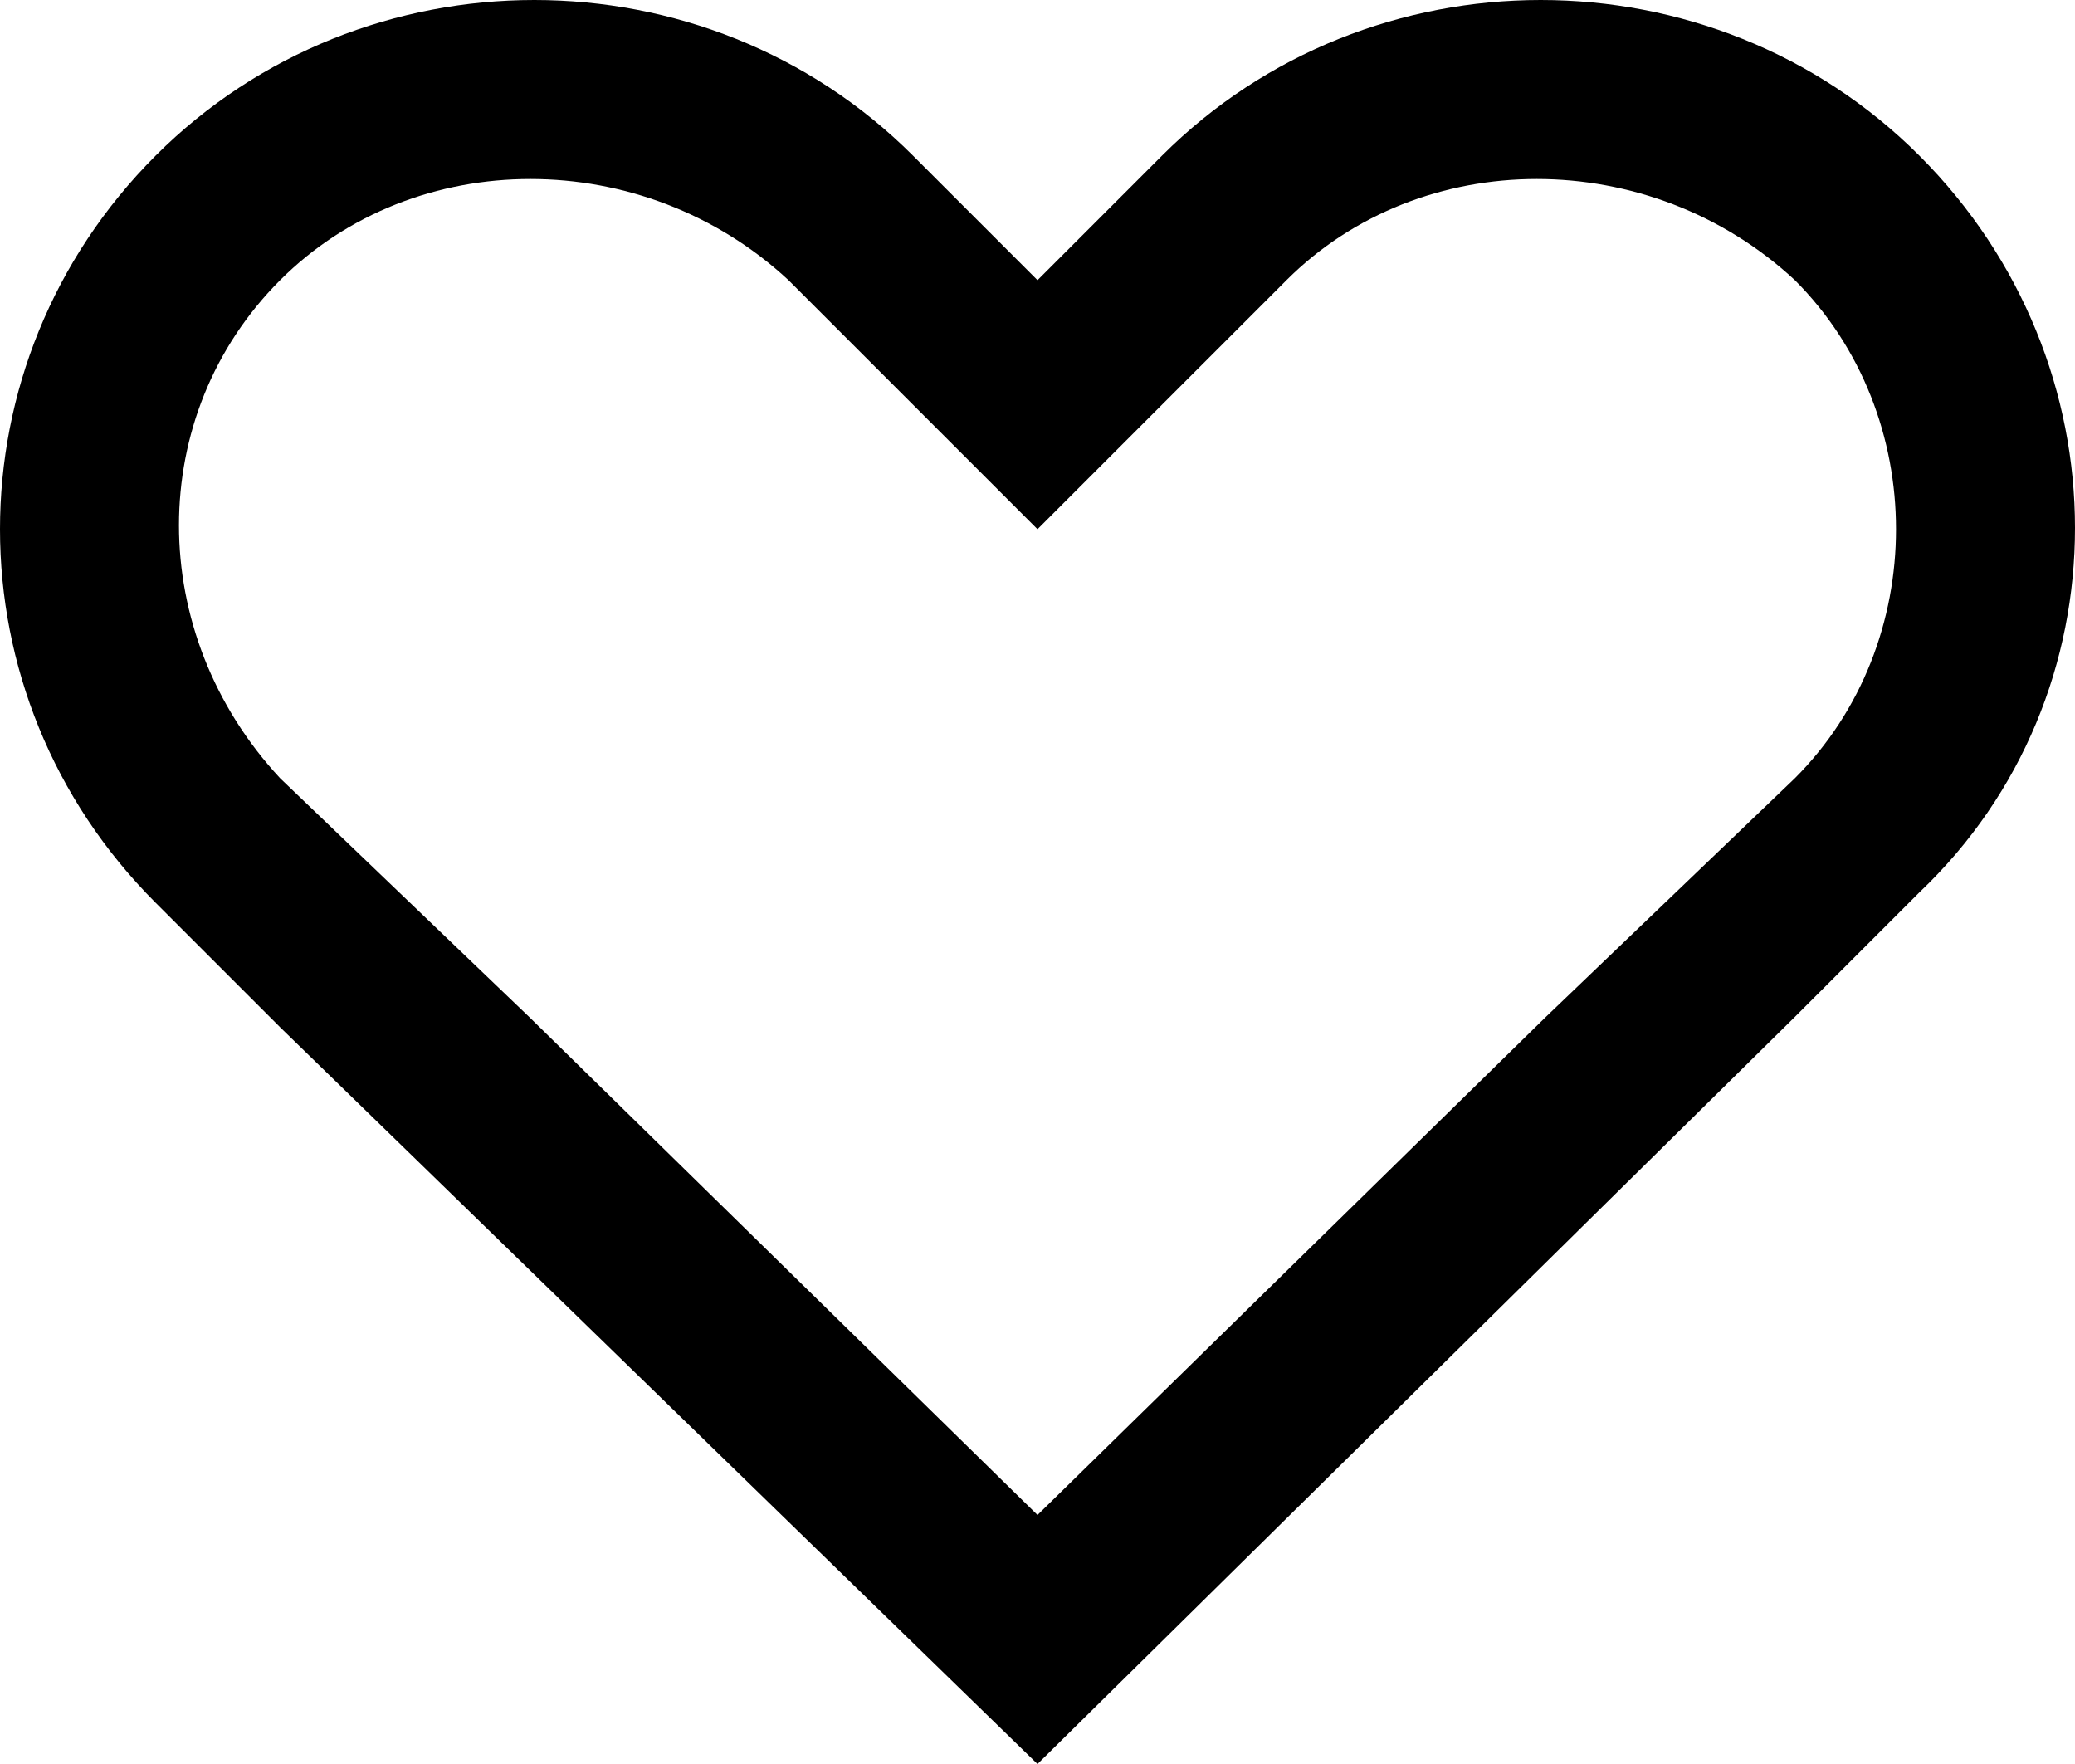
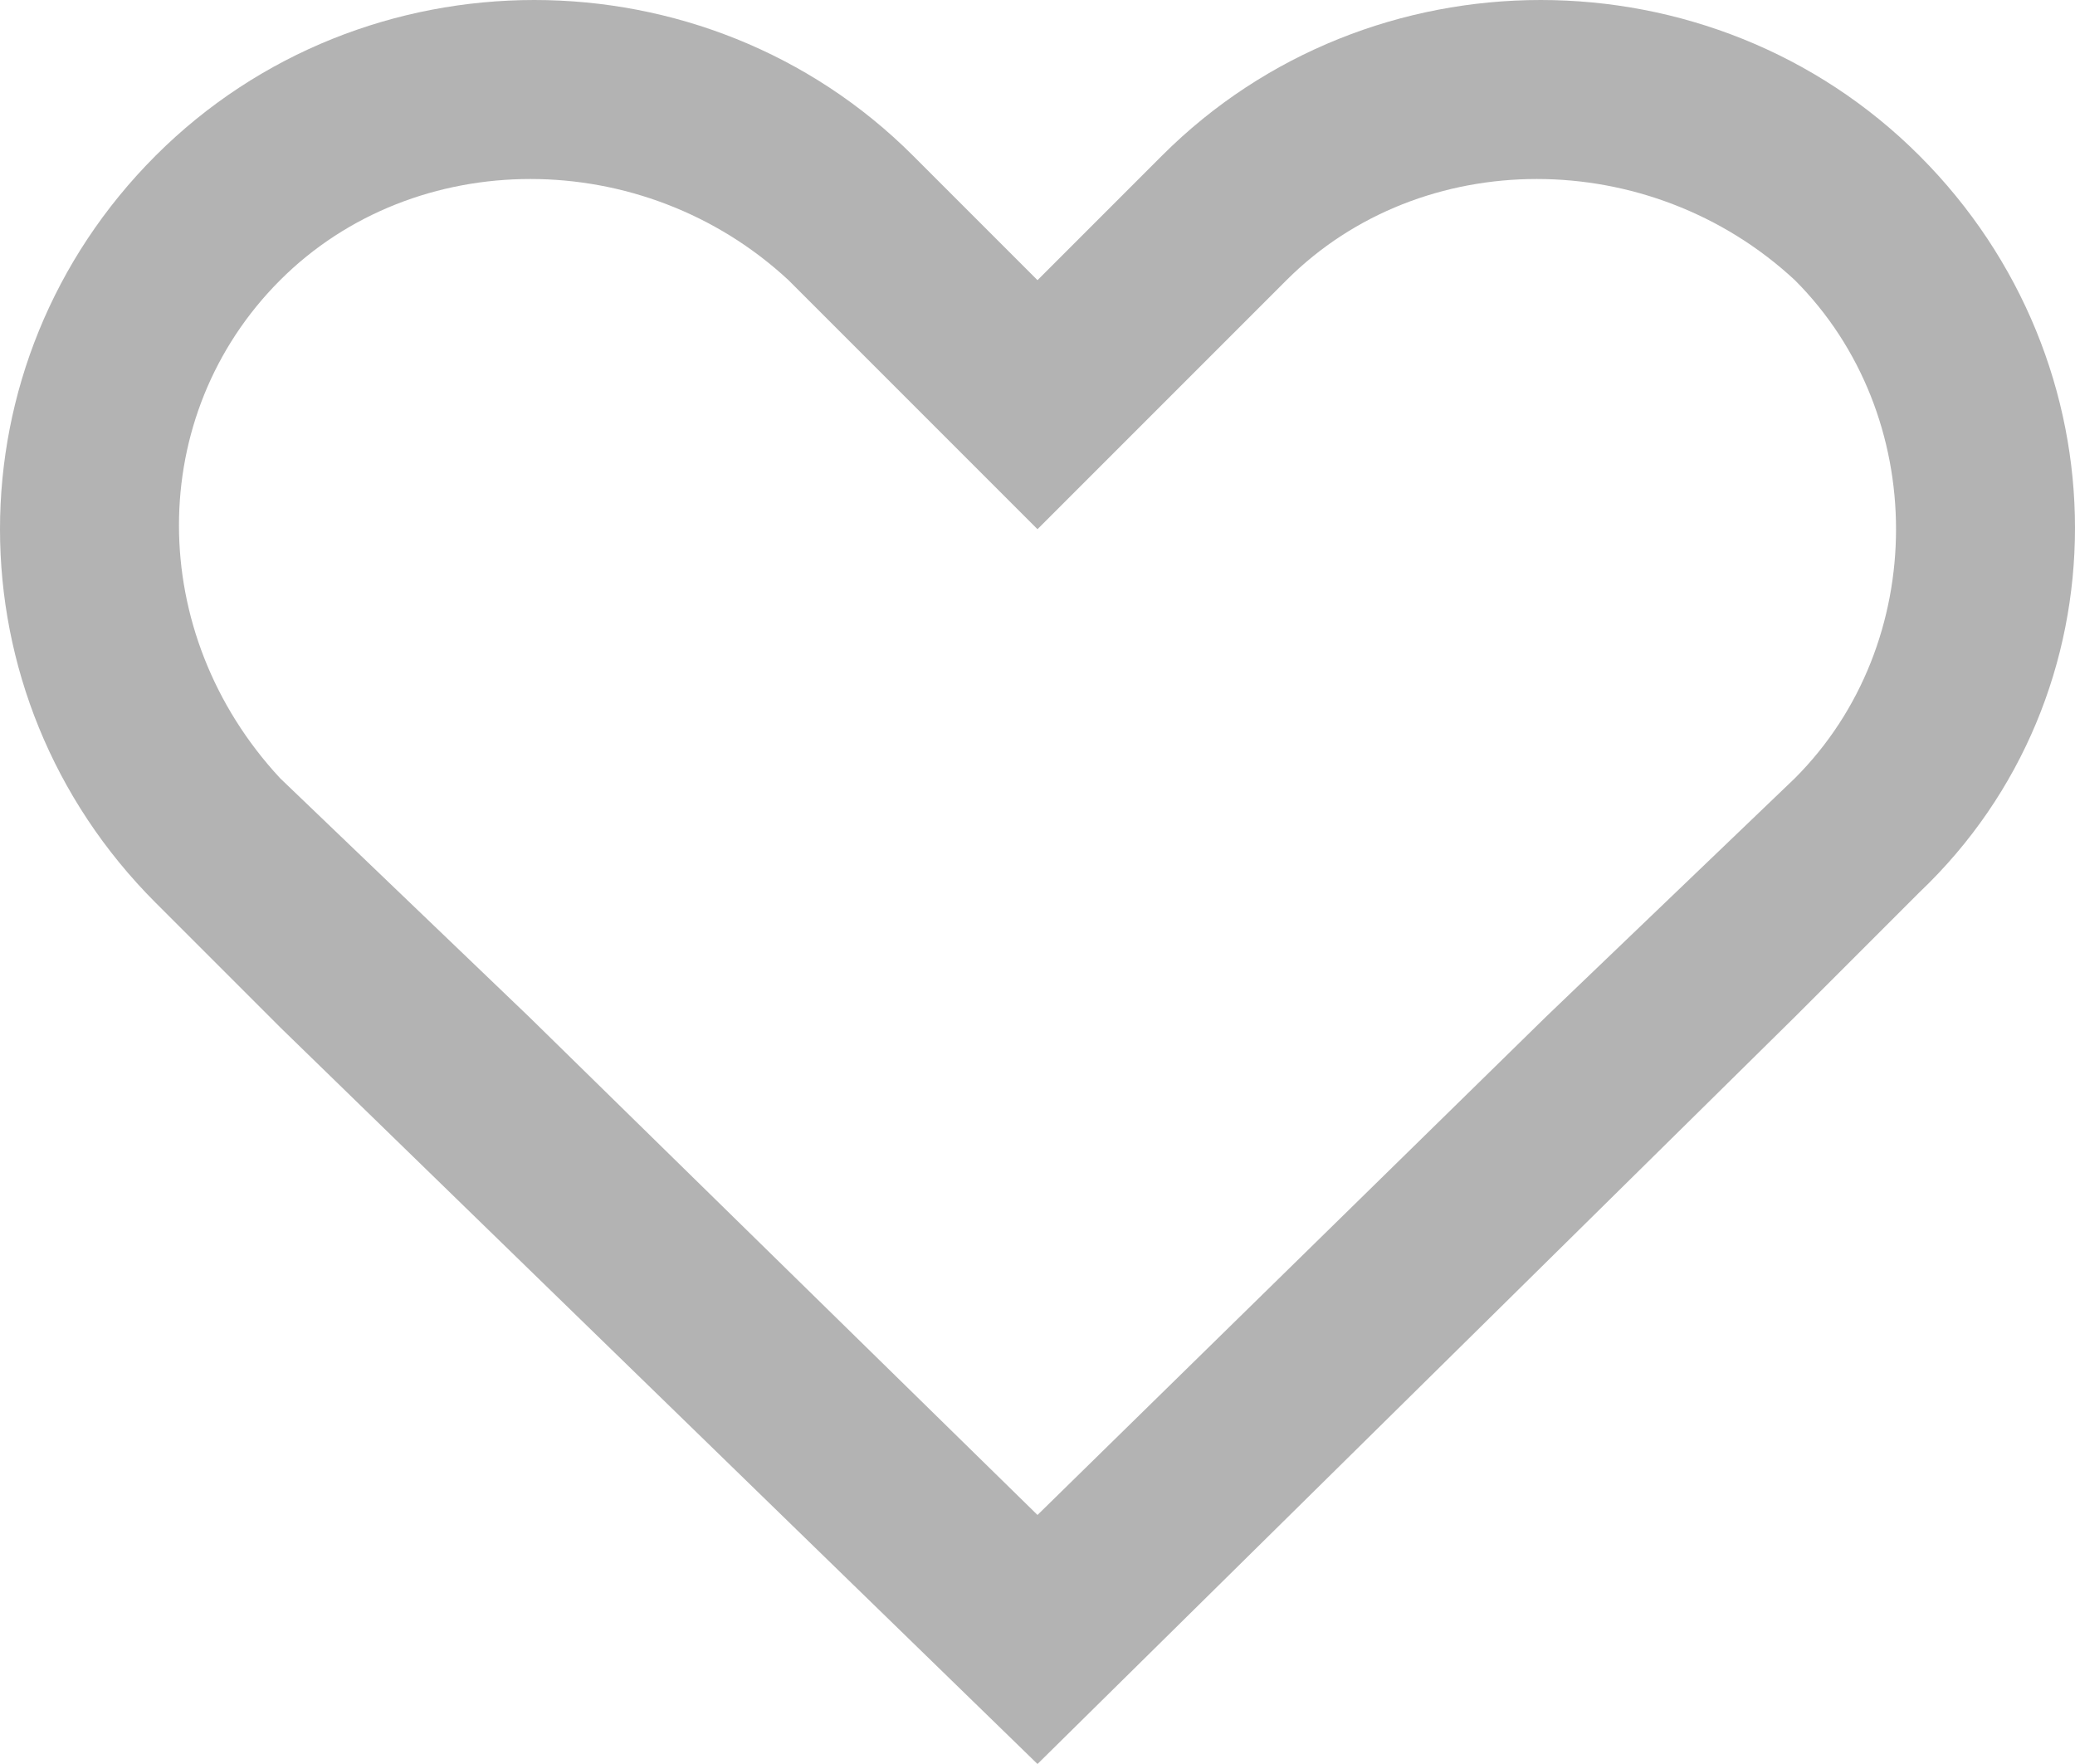
<svg xmlns="http://www.w3.org/2000/svg" viewBox="0 0 20 17">
-   <path d="M18.5 1.5c-2-2-5.3-2-7.3 0L10 2.7 8.8 1.5c-2-2-5.3-2-7.3 0s-2 5.2 0 7.2l1.2 1.2L10 17l7.3-7.2 1.2-1.2c2-1.9 2-5.1 0-7.1zm-3.6 8.3L10 14.6 5.1 9.8 2.7 7.5C1.4 6.1 1.4 4 2.7 2.7c1.3-1.3 3.5-1.3 4.9 0L10 5.1l2.4-2.4c1.3-1.3 3.5-1.3 4.9 0 1.3 1.3 1.3 3.5 0 4.8l-2.4 2.3z" />
+   <path fill-opacity="0.3" d="M18.5 1.5c-2-2-5.3-2-7.3 0L10 2.7 8.8 1.5c-2-2-5.3-2-7.3 0s-2 5.2 0 7.2l1.2 1.2L10 17l7.3-7.2 1.2-1.2c2-1.9 2-5.1 0-7.1zm-3.6 8.3L10 14.6 5.1 9.8 2.7 7.5C1.4 6.1 1.4 4 2.7 2.7c1.3-1.3 3.5-1.3 4.9 0L10 5.1l2.4-2.4c1.3-1.3 3.5-1.3 4.9 0 1.3 1.3 1.3 3.5 0 4.8l-2.4 2.3z" />
</svg>
